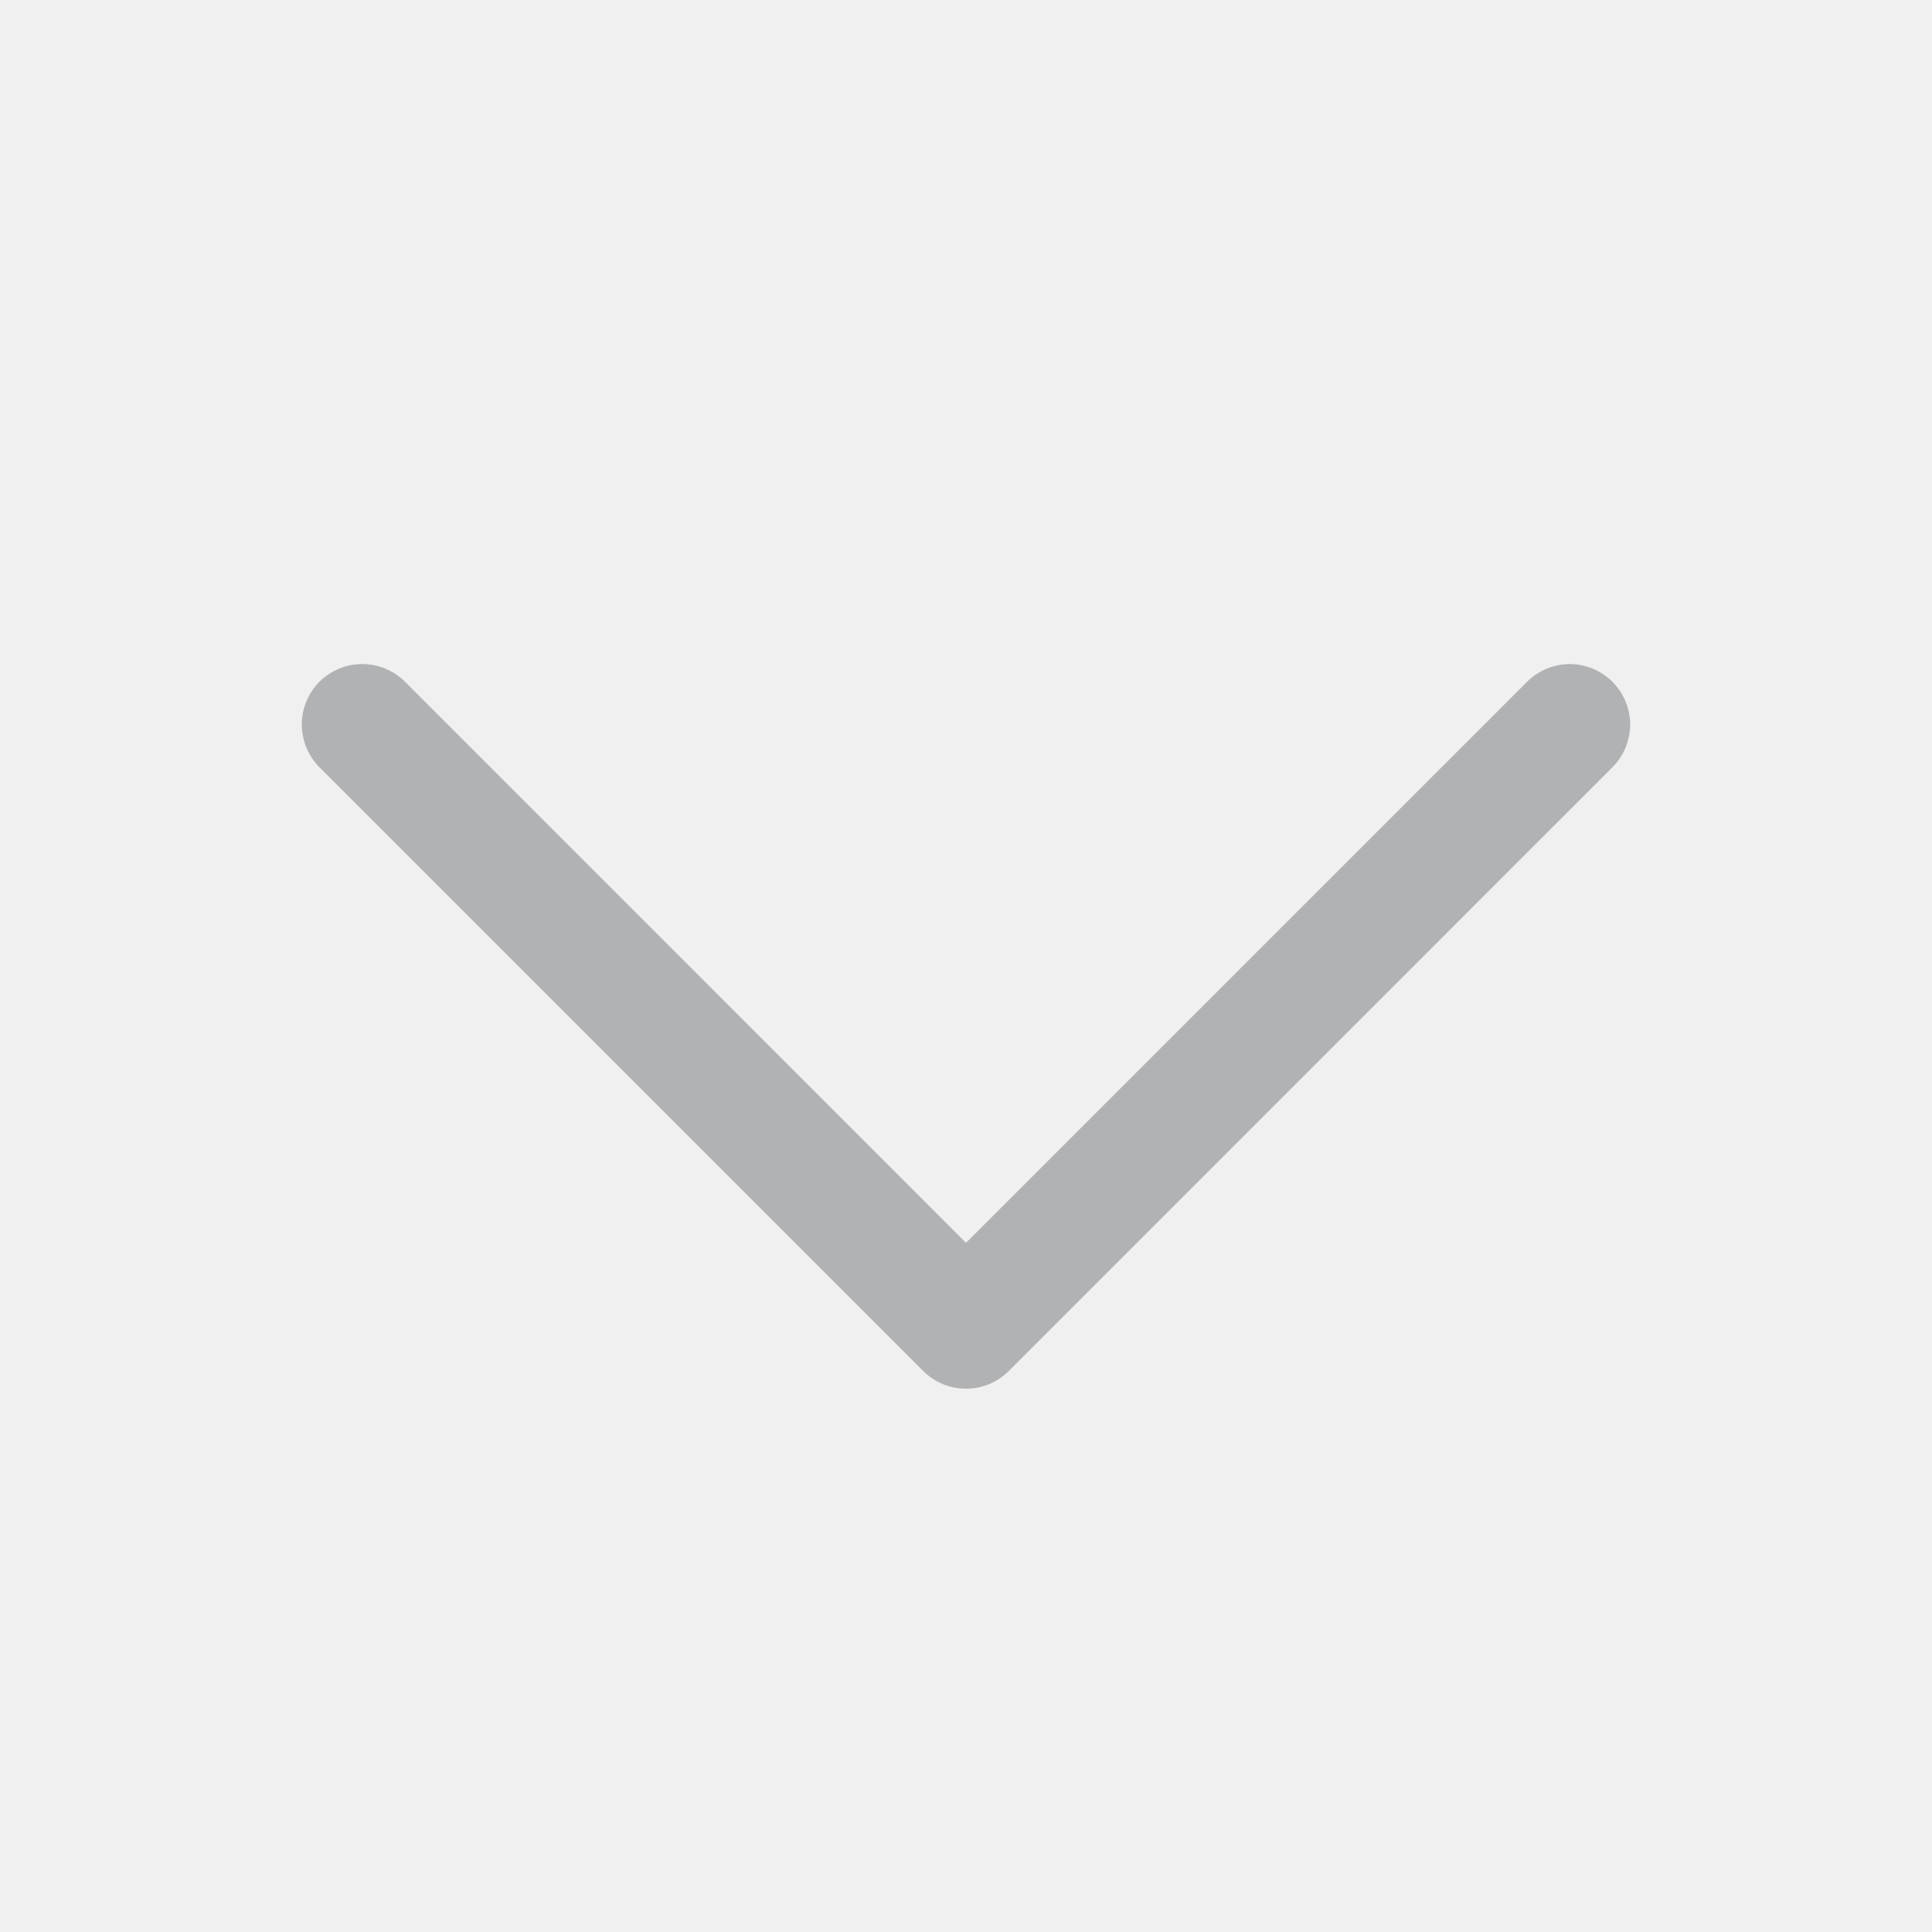
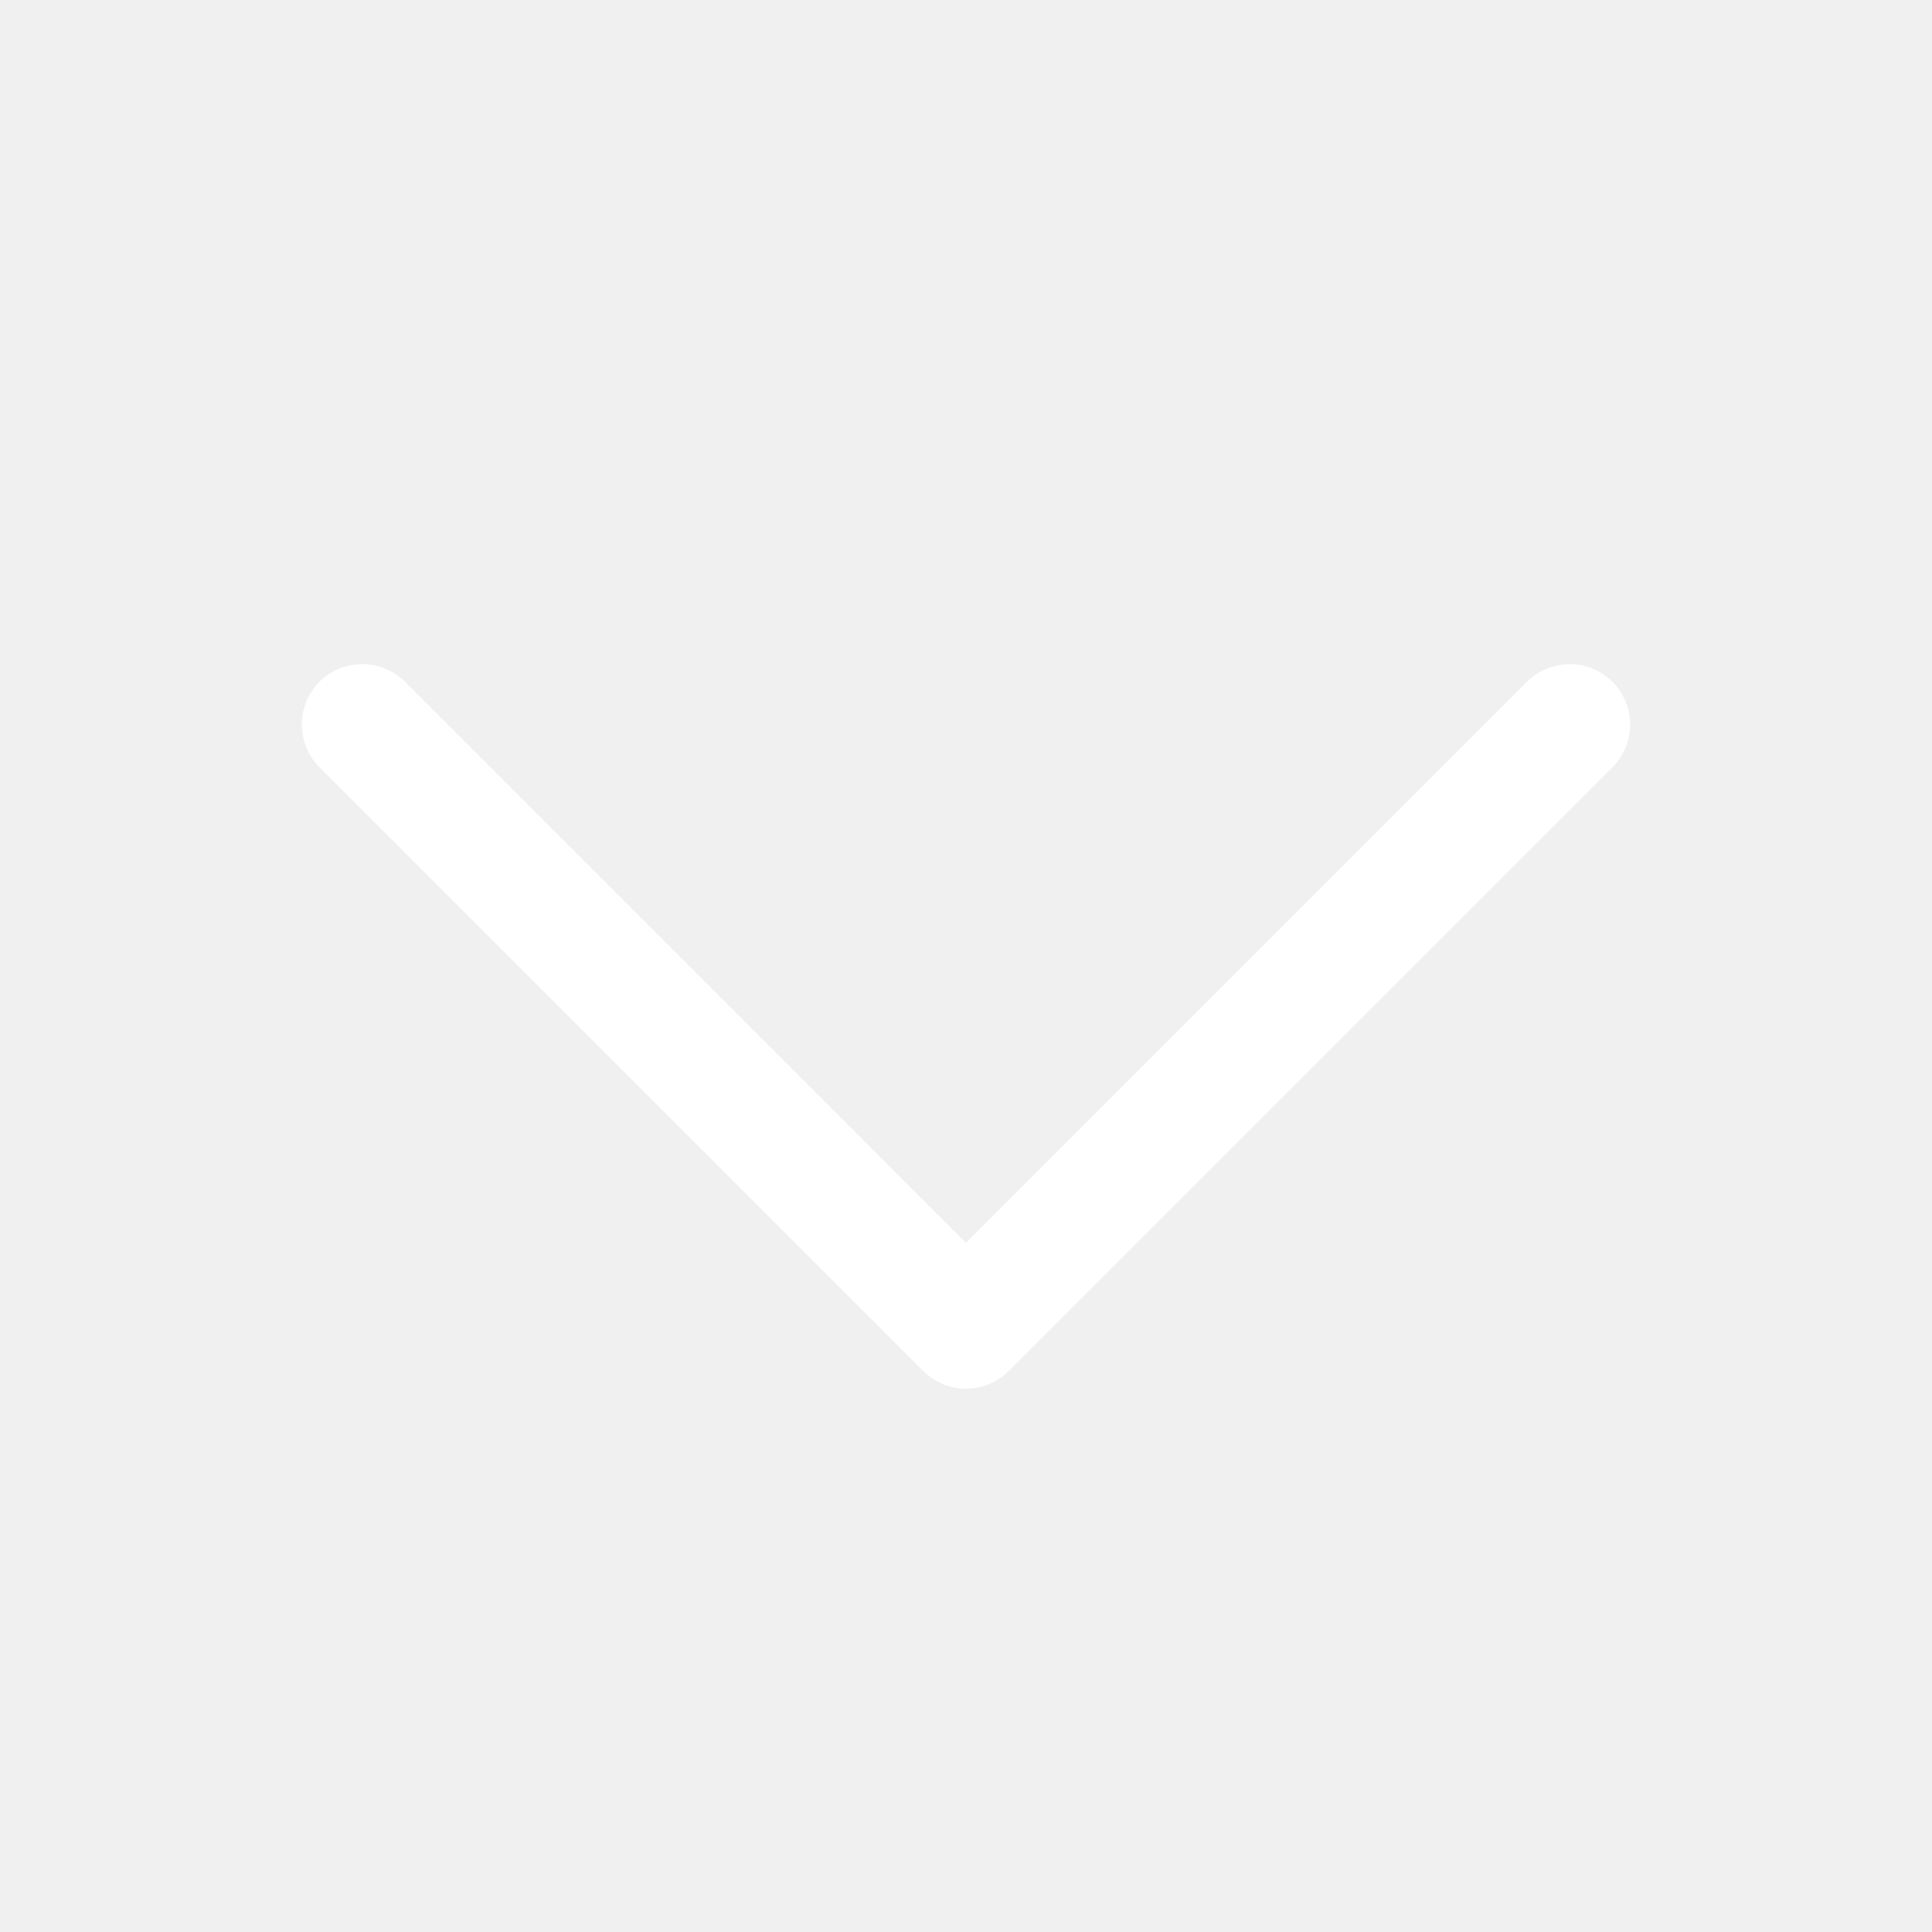
- <svg xmlns="http://www.w3.org/2000/svg" width="14" height="14" viewBox="0 0 14 14" fill="none">
-   <path d="M11.684 5.56L7.31 9.935C7.269 9.975 7.221 10.008 7.168 10.03C7.114 10.052 7.057 10.063 7 10.063C6.942 10.063 6.886 10.052 6.832 10.03C6.779 10.008 6.731 9.975 6.69 9.935L2.315 5.56C2.233 5.477 2.187 5.366 2.187 5.25C2.187 5.134 2.233 5.023 2.315 4.94C2.398 4.858 2.509 4.812 2.625 4.812C2.741 4.812 2.852 4.858 2.935 4.94L7 9.006L11.066 4.94C11.106 4.9 11.154 4.868 11.207 4.846C11.261 4.824 11.318 4.812 11.375 4.812C11.432 4.812 11.489 4.824 11.543 4.846C11.596 4.868 11.644 4.9 11.684 4.94C11.725 4.981 11.757 5.029 11.779 5.082C11.801 5.136 11.813 5.193 11.813 5.25C11.813 5.307 11.801 5.364 11.779 5.418C11.757 5.471 11.725 5.519 11.684 5.56Z" fill="#B1B2B3" />
+ <svg xmlns="http://www.w3.org/2000/svg" width="16" height="16" viewBox="0 0 16 16" fill="none">
+   <path d="M13.354 6.354L8.354 11.354C8.307 11.4 8.252 11.437 8.191 11.462C8.131 11.487 8.066 11.5 8 11.5C7.934 11.5 7.869 11.487 7.809 11.462C7.748 11.437 7.693 11.4 7.646 11.354L2.646 6.354C2.552 6.26 2.5 6.133 2.5 6C2.5 5.867 2.552 5.74 2.646 5.646C2.74 5.552 2.867 5.5 3 5.5C3.133 5.5 3.26 5.552 3.354 5.646L8 10.293L12.646 5.646C12.693 5.6 12.748 5.563 12.809 5.538C12.869 5.513 12.934 5.5 13 5.5C13.066 5.5 13.131 5.513 13.191 5.538C13.252 5.563 13.307 5.6 13.354 5.646C13.4 5.693 13.437 5.748 13.462 5.809C13.487 5.869 13.5 5.934 13.5 6C13.5 6.066 13.487 6.131 13.462 6.191C13.437 6.252 13.4 6.307 13.354 6.354Z" fill="white" />
</svg>
